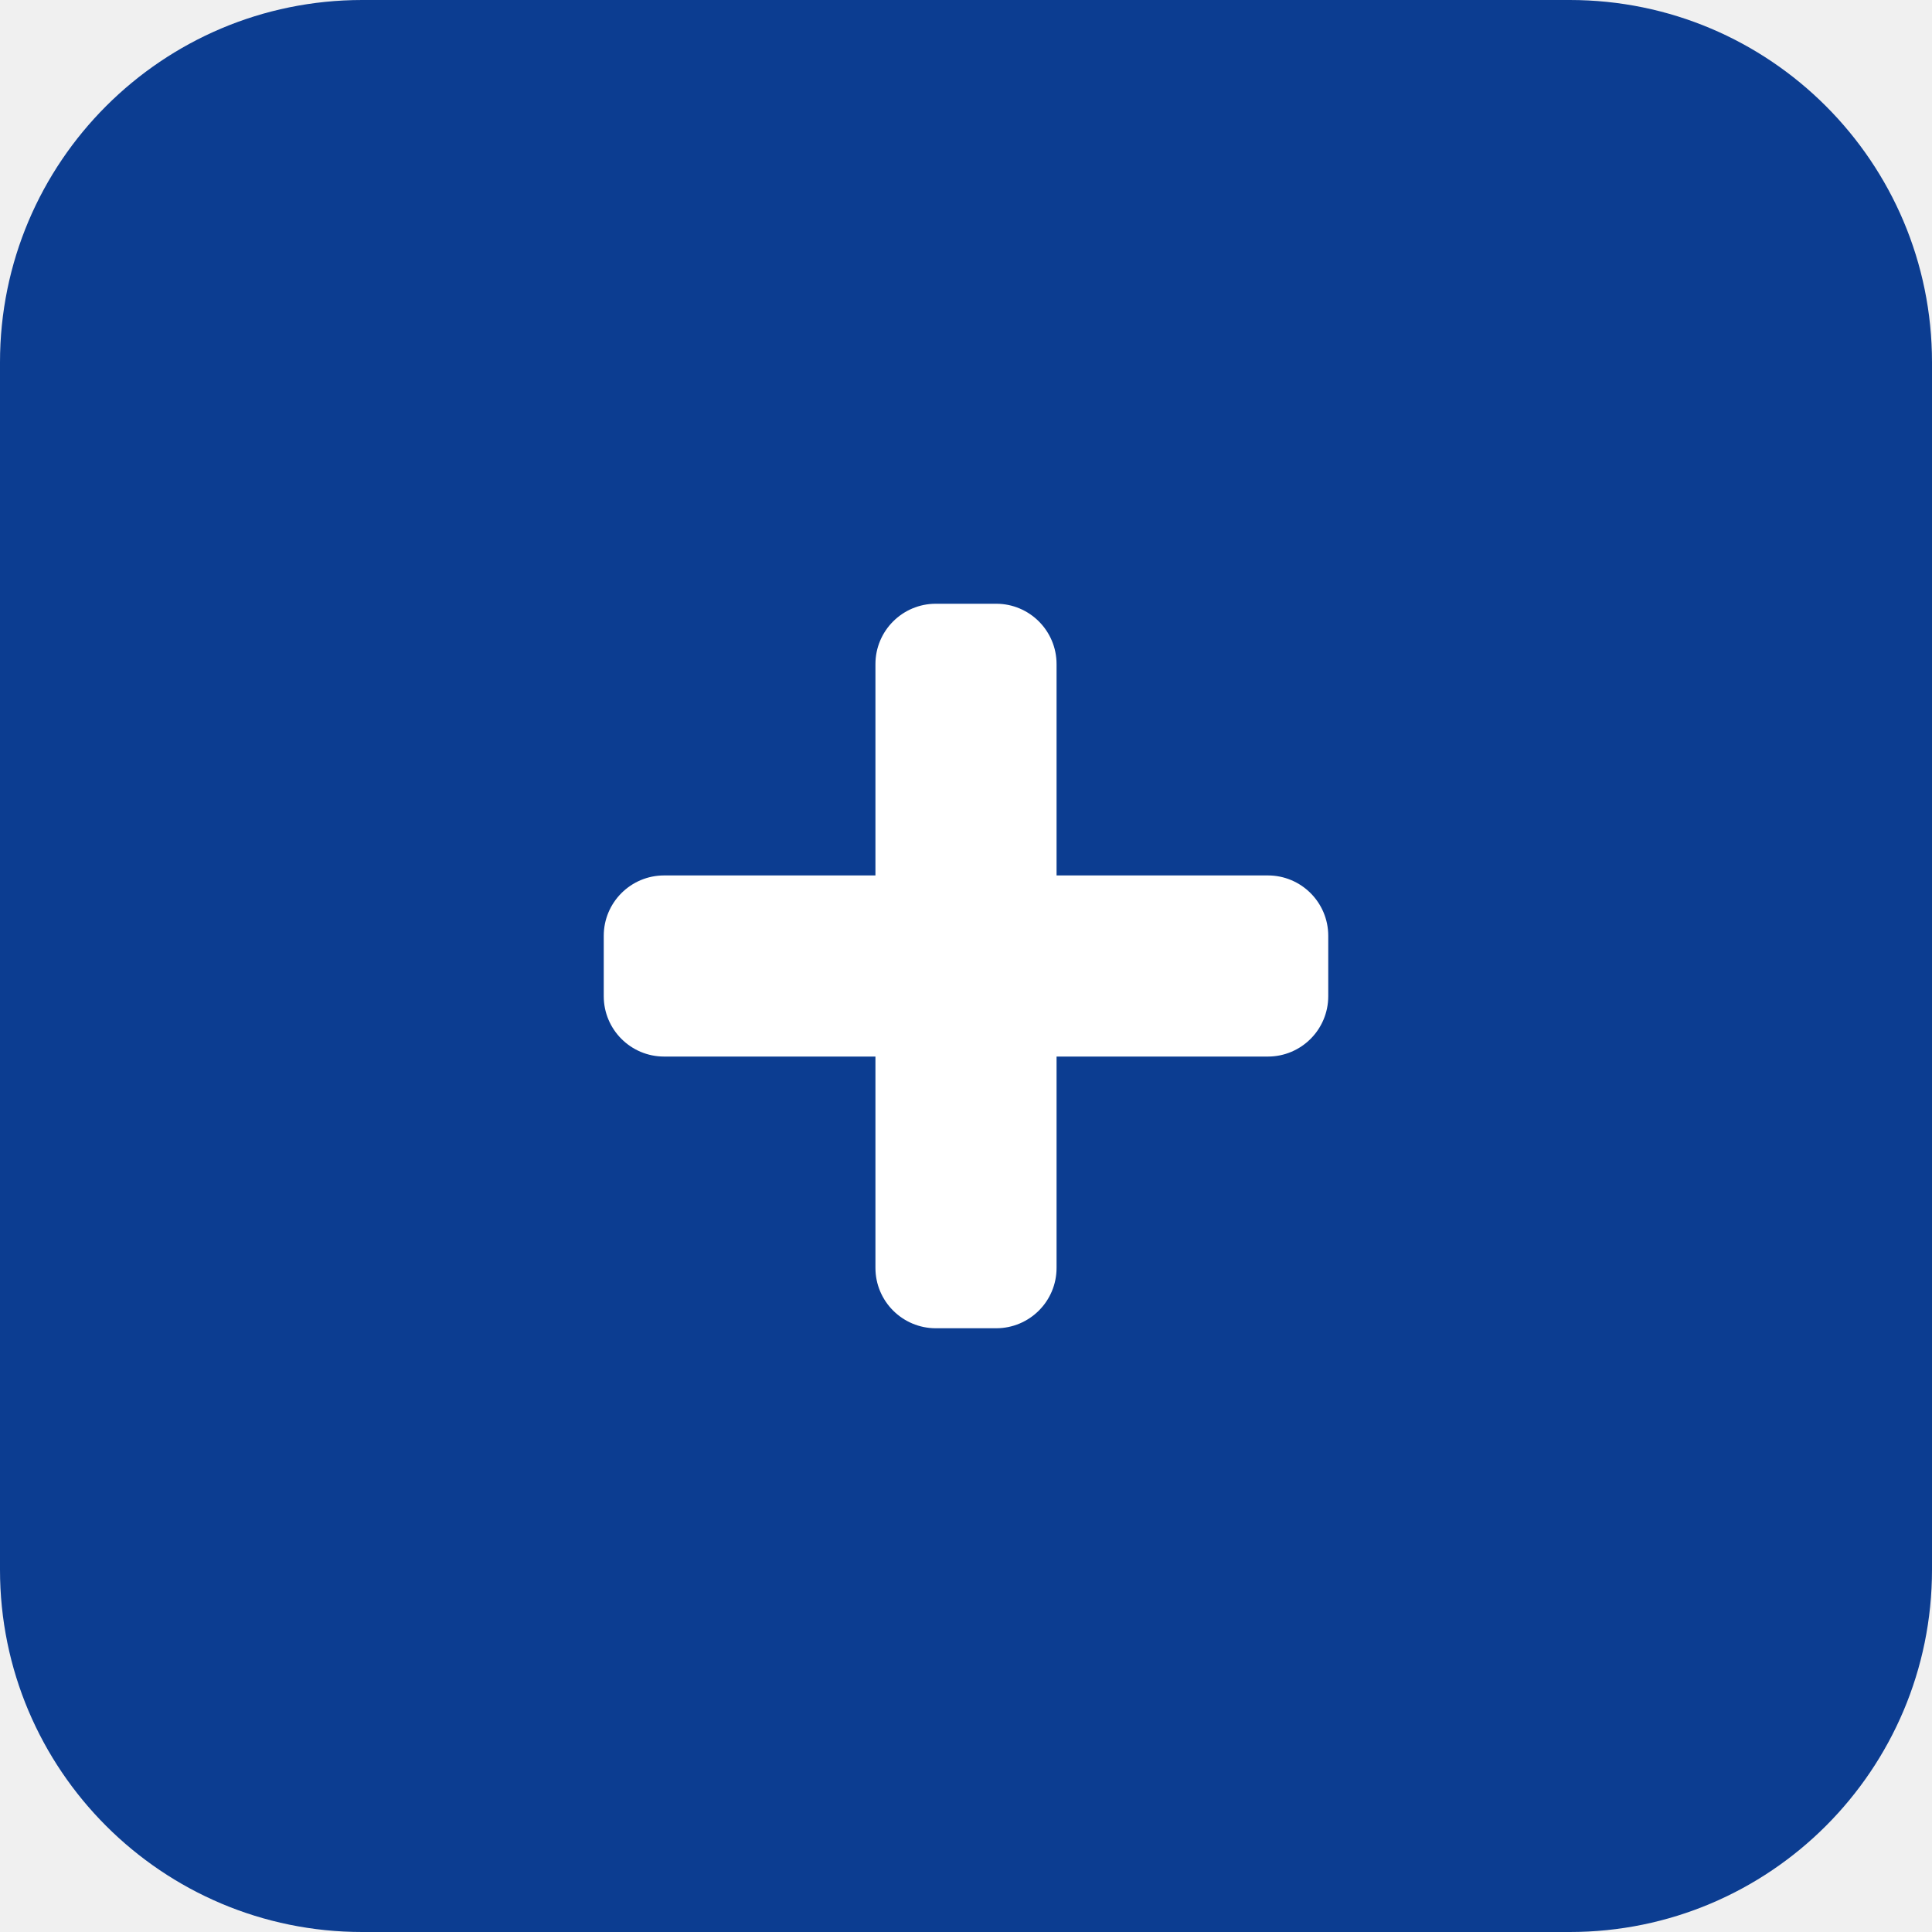
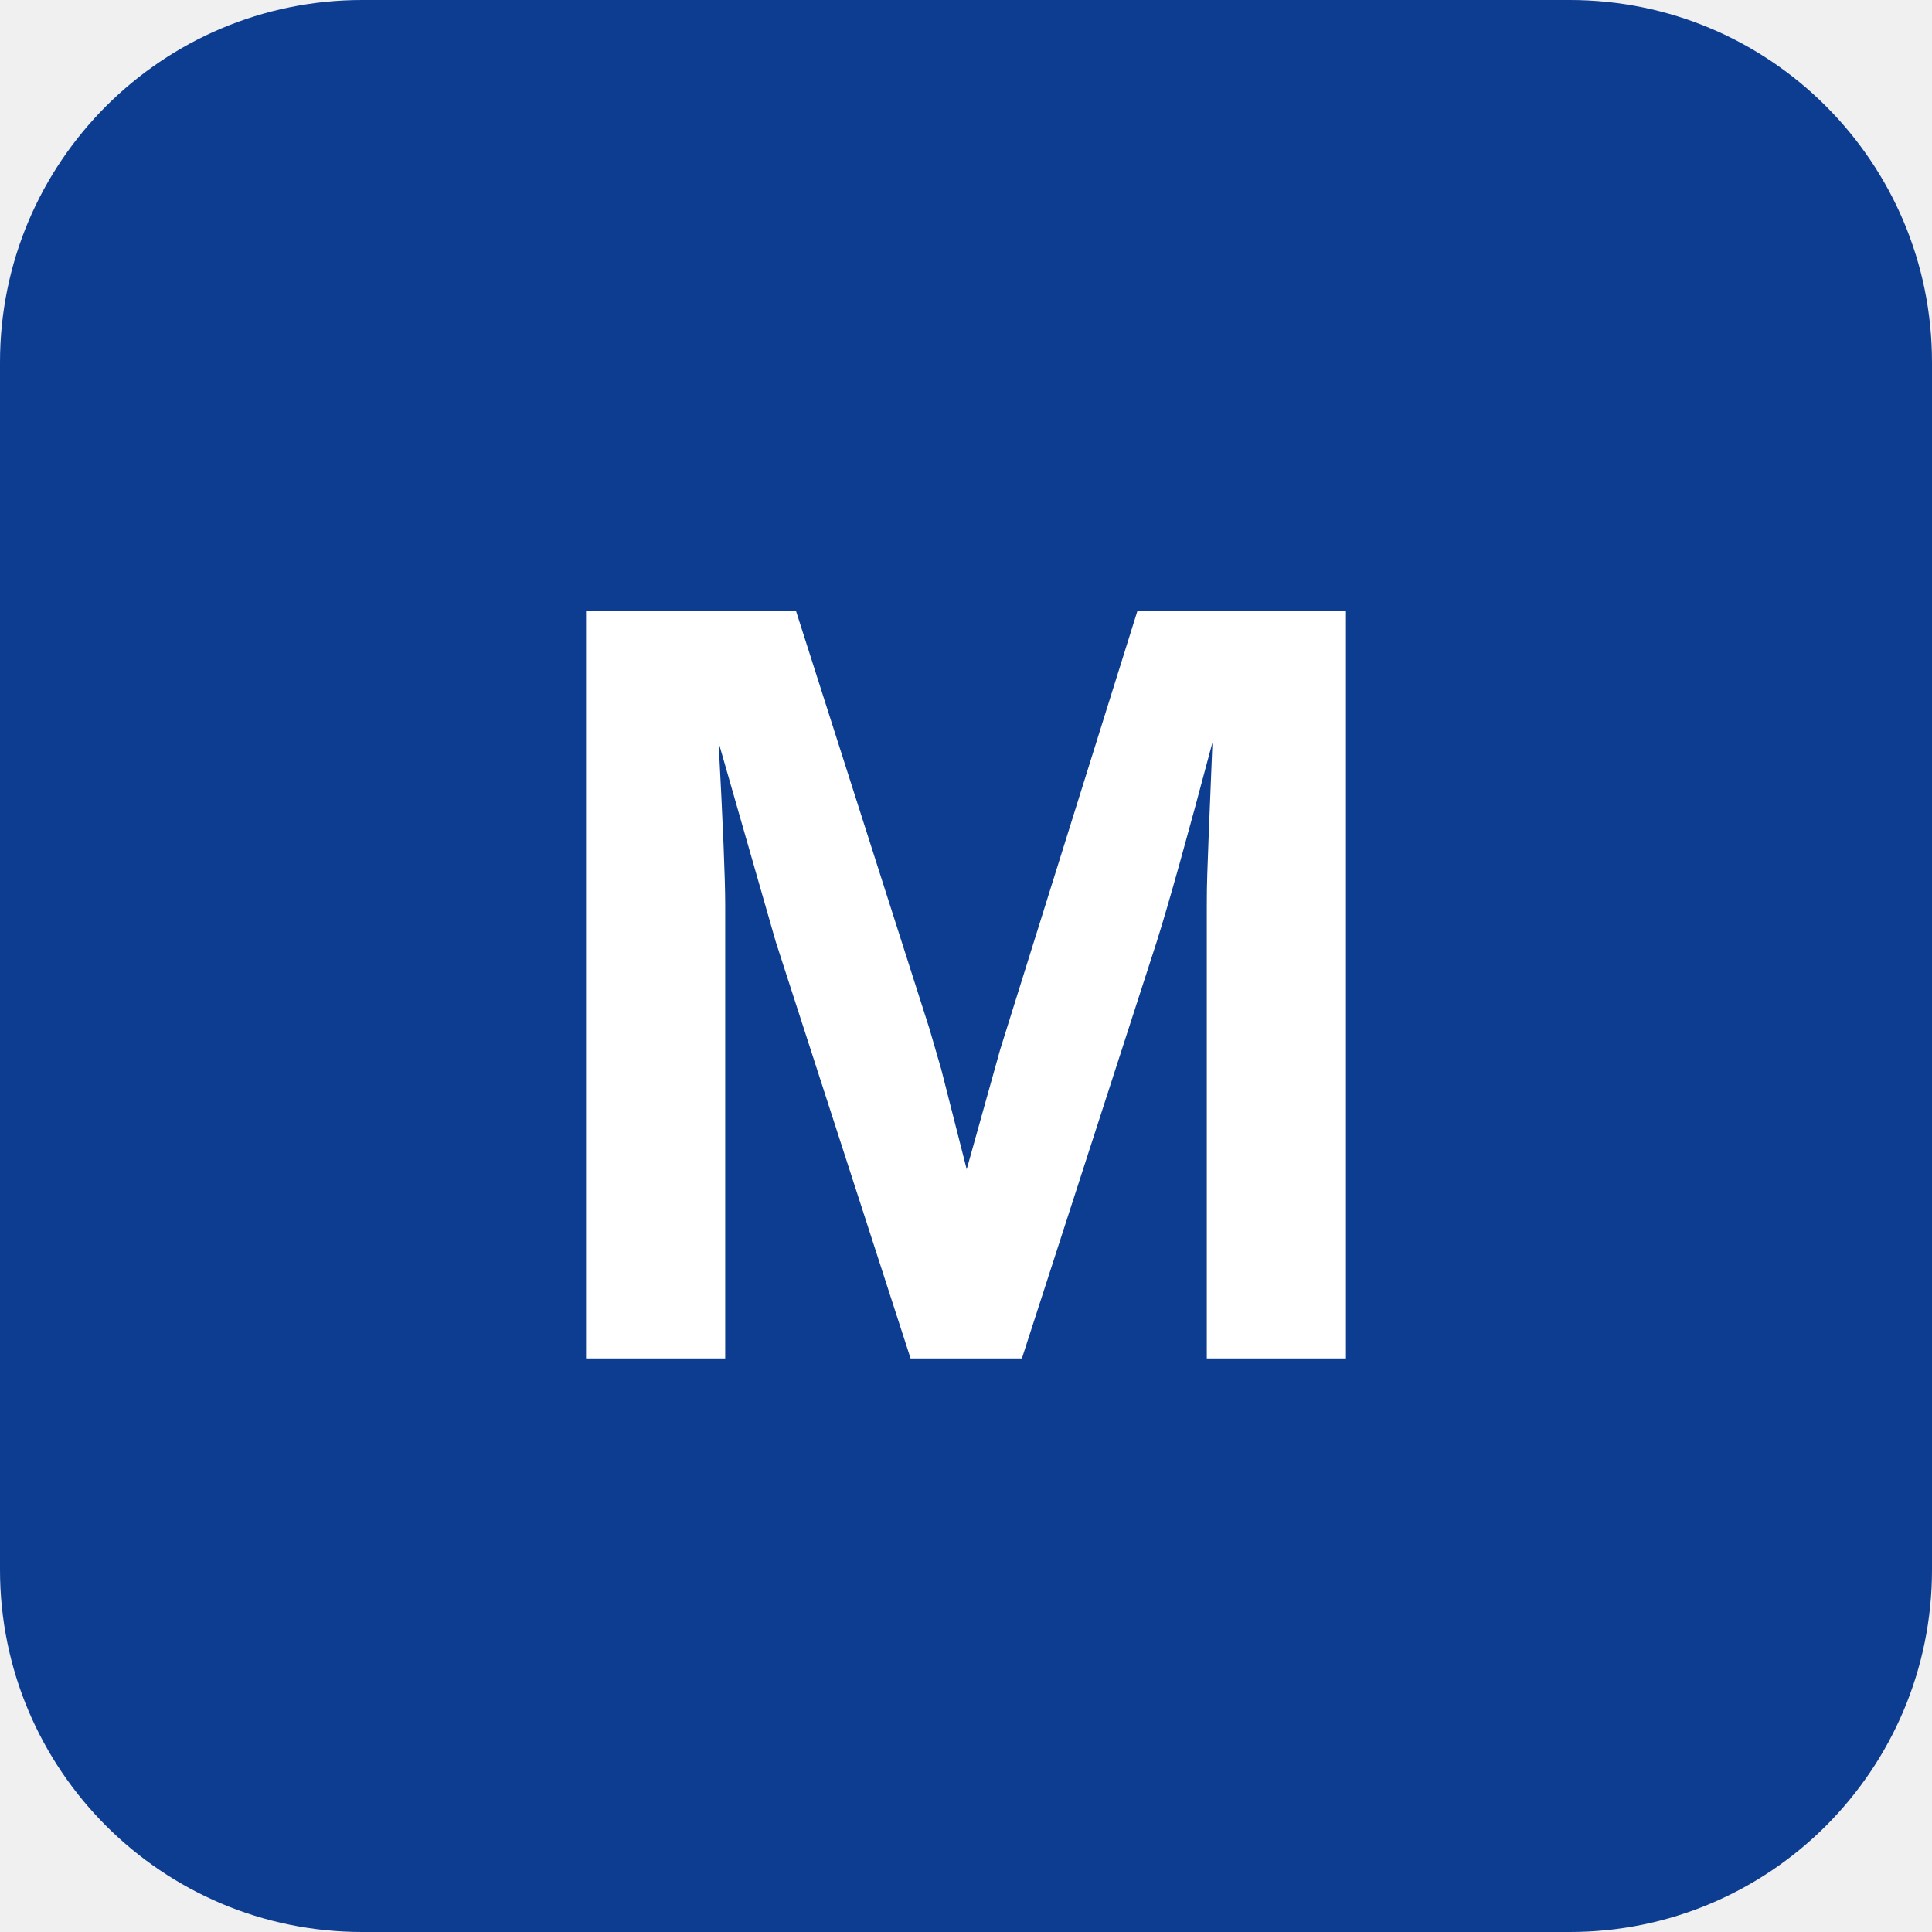
<svg xmlns="http://www.w3.org/2000/svg" viewBox="0 0 64 64" fill="none">
  <rect width="64" height="64" rx="12" fill="#0C3D91" />
-   <g transform="translate(16, 16)">
-     <rect x="13" y="4" width="6" height="24" rx="2" fill="white" />
-     <rect x="4" y="13" width="24" height="6" rx="2" fill="white" />
-   </g>
+   <text x="32" y="45" font-family="Arial, sans-serif" font-size="36" font-weight="bold" fill="white" text-anchor="middle">M</text>
</svg>
